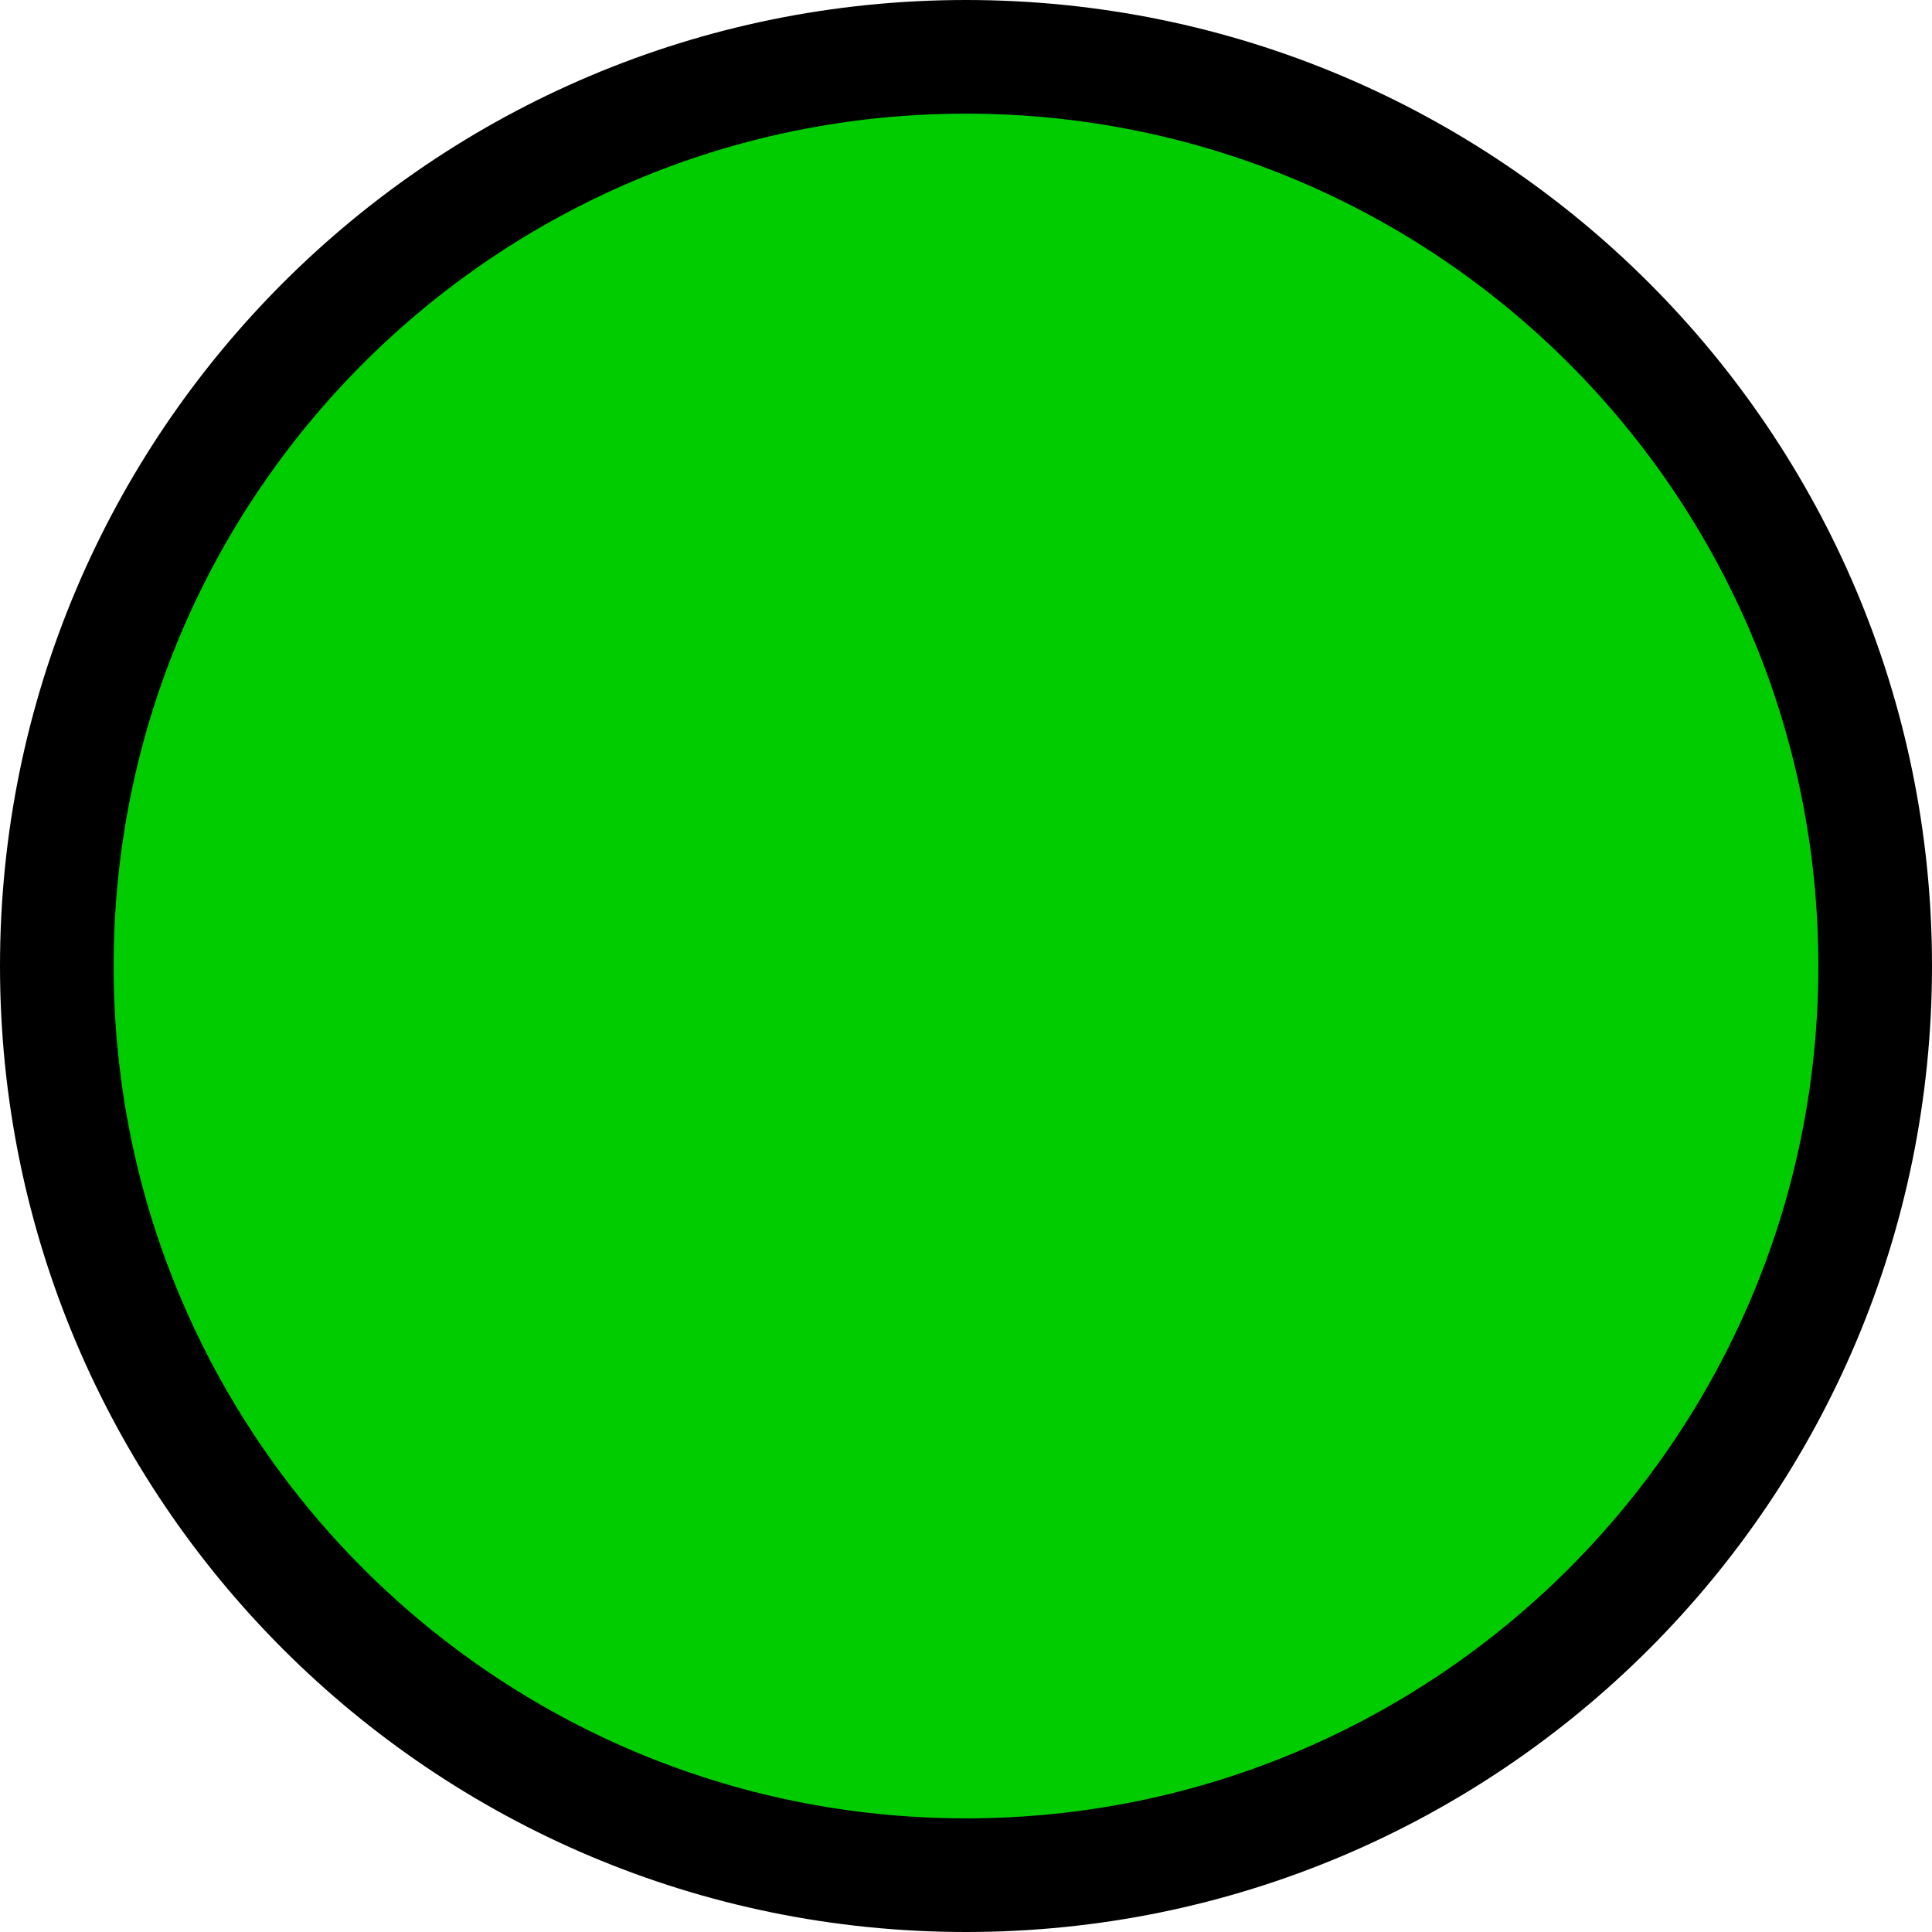
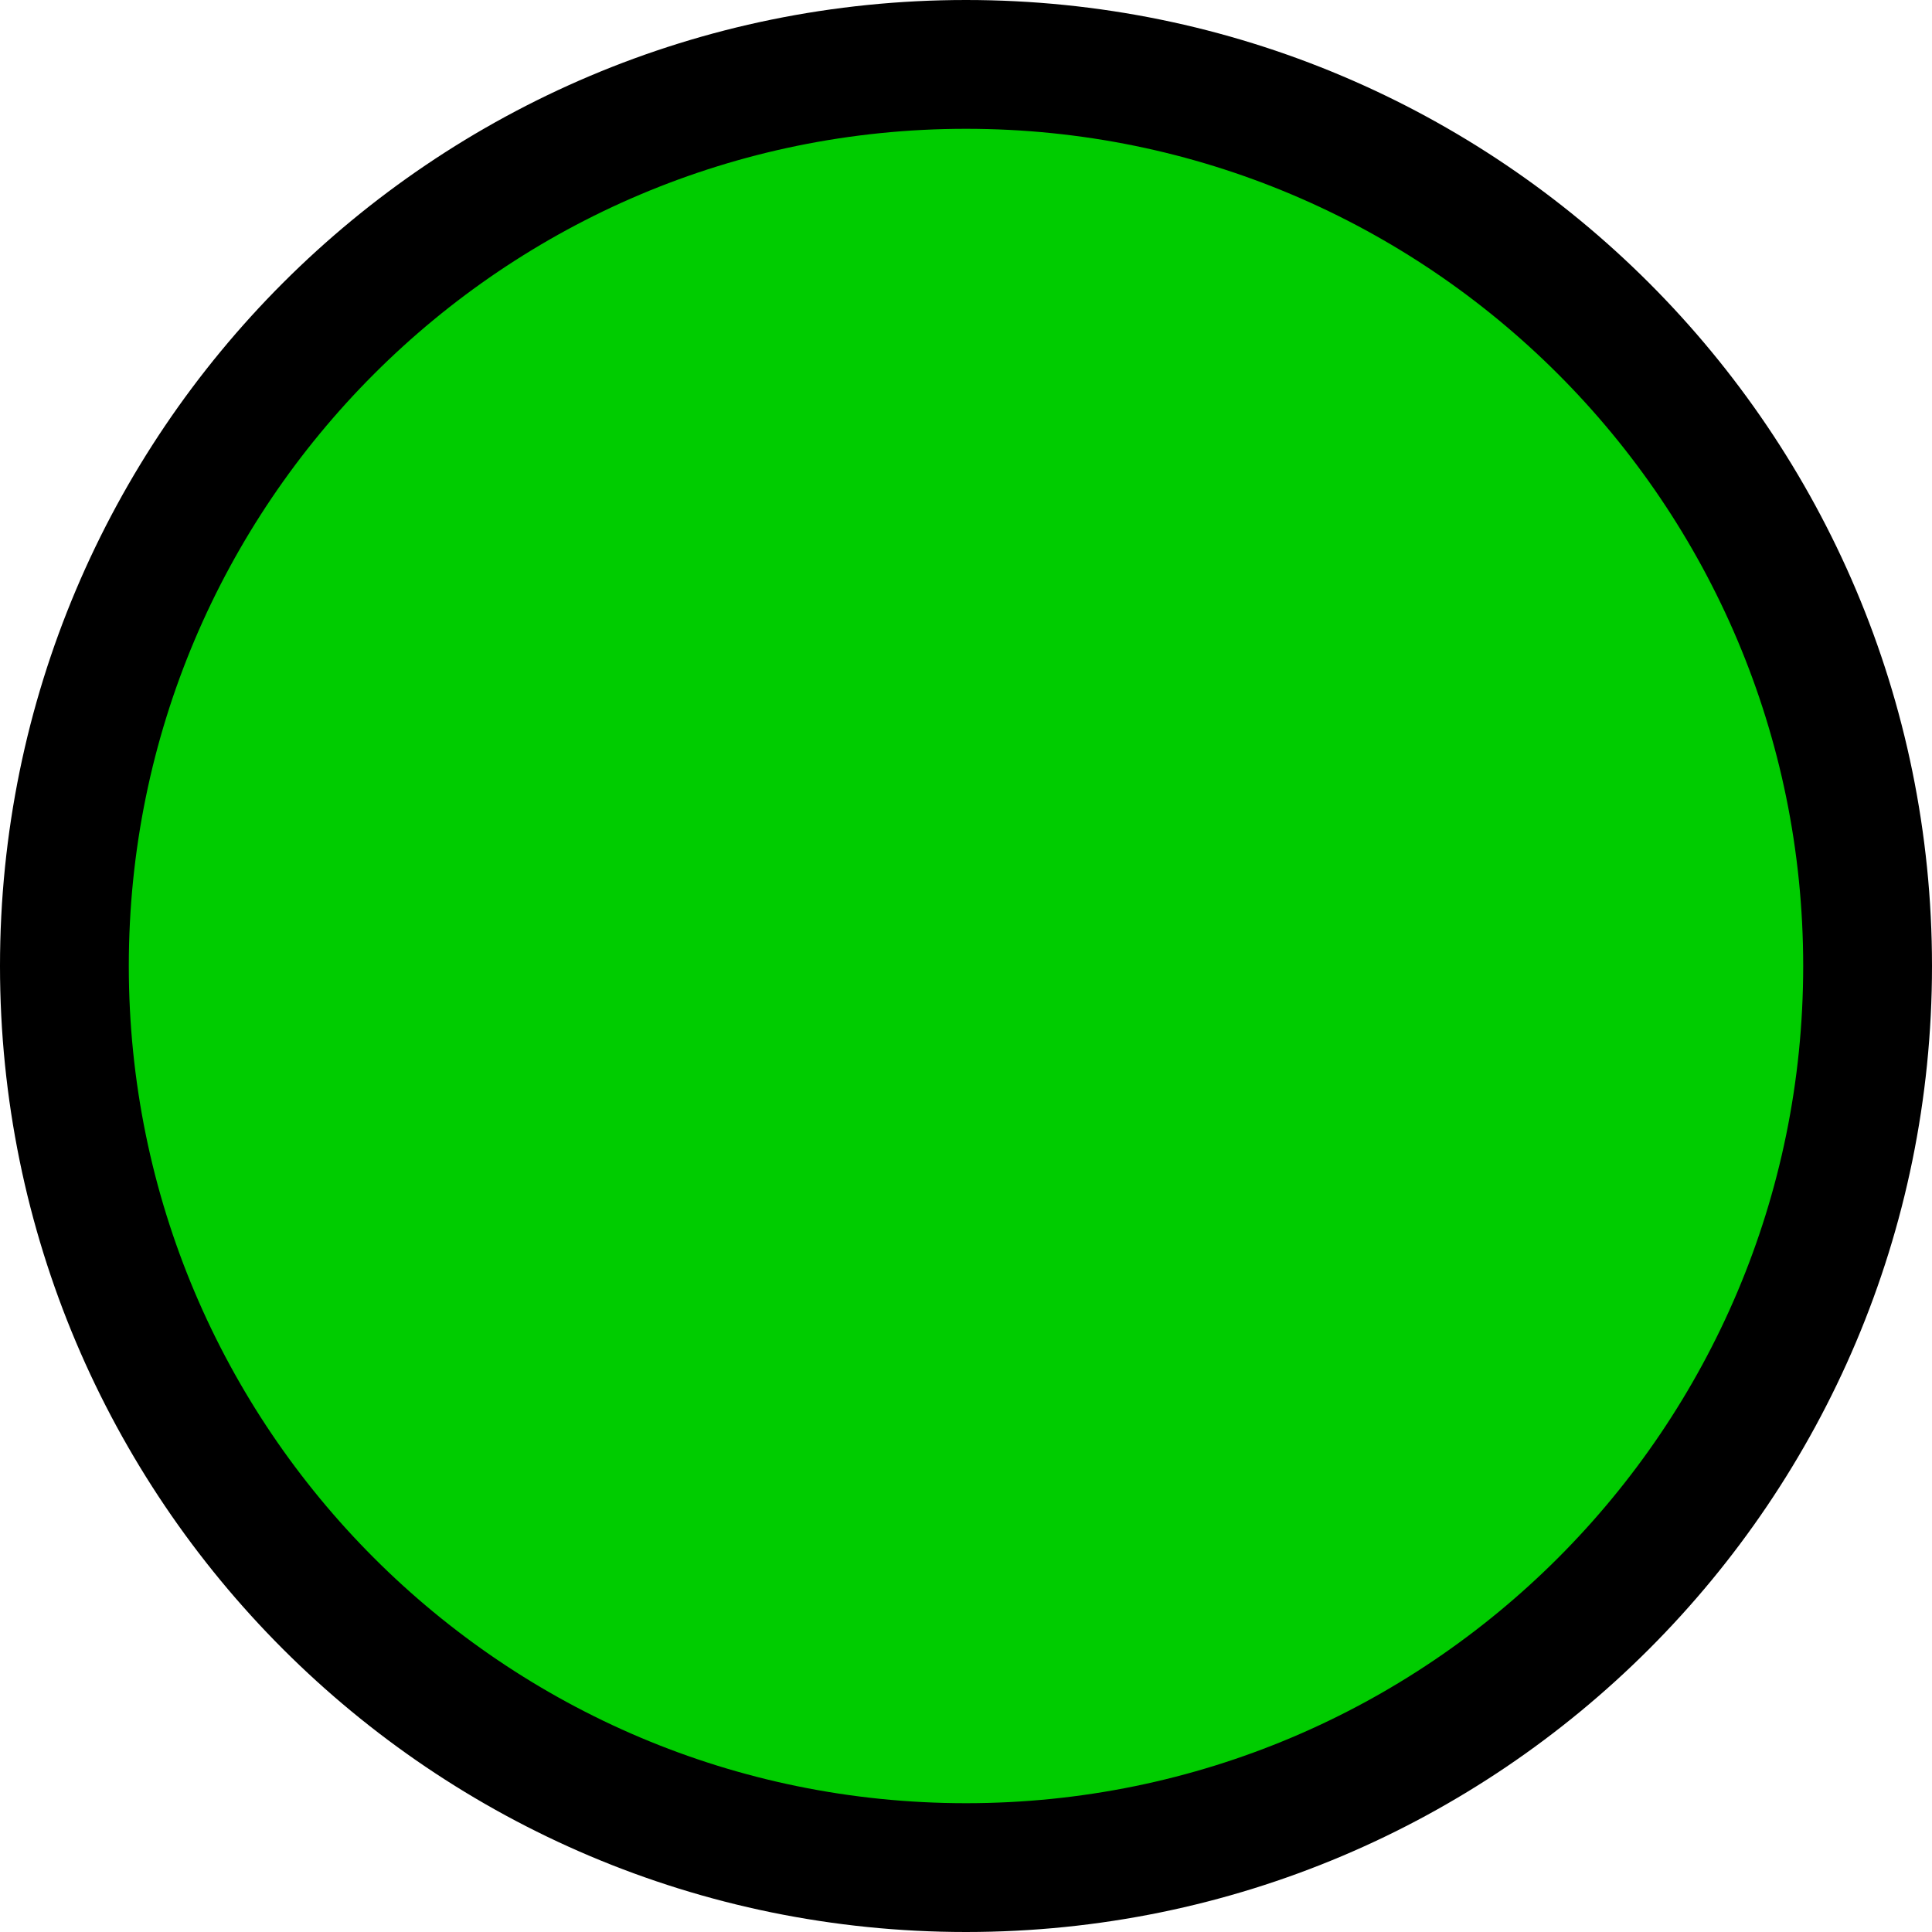
- <svg xmlns="http://www.w3.org/2000/svg" version="1.1" width="17px" height="17px" viewBox="-0.5 -0.5 17 17" content="&lt;mxfile host=&quot;app.diagrams.net&quot; modified=&quot;2020-06-23T10:37:25.594Z&quot; agent=&quot;5.0 (X11; Linux x86_64) AppleWebKit/537.36 (KHTML, like Gecko) Chrome/83.0.41.106 Safari/537.36&quot; version=&quot;13.3.0&quot; etag=&quot;mvcFaUSh2NBj6jR1vExF&quot; type=&quot;google&quot;&gt;&lt;diagram id=&quot;JXjyMTGwDkOz8DMxvkJj&quot;&gt;jZJNb4QgEIZ/jXeUZttel27bS08eeiYyCgmKQbZqf33HZfAjm016IcwzHzDvTMZFO3142esvp8BmBVNTxt+yonhhHM8FzBE85acIGm9URPkGSvMLBBnRq1EwHAKDczaY/ggr13VQhQOT3rvxGFY7e3y1lw3cgbKS9p5+GxU0tVU8b/wTTKPTy/npNXpamYKpk0FL5cYd4peMC+9ciLd2EmAX7ZIuMe/9gXf9mIcu/CehiAk/0l6pN/pXmFOzmIC6onEetQlQ9rJaPCNOFpkOrUUrx6sc+ih2bSbA+ufaWCucdf5WiDMmBGPI6U3wAaaH/85XNXCLwLUQ/IwhKYGTgLRBJzLHbRxpp/R+EsQkLUCzFt40wgvJlMxtHDffbqf55Q8=&lt;/diagram&gt;&lt;/mxfile&gt;">
+ <svg xmlns="http://www.w3.org/2000/svg" version="1.1" width="15px" height="15px" viewBox="-0.5 -0.5 15 15" content="&lt;mxfile host=&quot;app.diagrams.net&quot; modified=&quot;2020-06-24T08:41:22.842Z&quot; agent=&quot;5.0 (X11; Linux x86_64) AppleWebKit/537.36 (KHTML, like Gecko) Chrome/83.0.41.106 Safari/537.36&quot; version=&quot;13.3.1&quot; etag=&quot;PYsj03u3ZwSrE9uj0MMh&quot; type=&quot;google&quot;&gt;&lt;diagram id=&quot;iDGRbm7BjovRFGGEAzdt&quot;&gt;jZJNb4MwDIZ/DfdAKrZdy7rushOHnSNiSKRAUEgH7NfPNA4fqirtEsWPPxK/dsKLdro60asvK8EkGZNTwt+TLHtlHM8FzAGc0jyAxmkZULqBUv8CQUb0piUMh0BvrfG6P8LKdh1U/sCEc3Y8htXWHF/tRQMPoKyEeaTfWnpFbWUvG/8E3aj4cpq/BU8rYjB1Migh7bhD/JLwwlnrw62dCjCLdlGXkPfxxLt+zEHn/5OQhYQfYW7UG/3Lz7FZTEBd0TiPSnsoe1EtnhEni0z51qCV4lUMfRC71hNg/XOtjSmsse5eiDNWFIwhpzfBeZie/jtd1cAtAtuCdzOGxAROAtIG5WSO2zjSU0BqPwlighagWQtvGuGFZIrmNo67b7fT/PIH&lt;/diagram&gt;&lt;/mxfile&gt;">
  <defs />
  <g>
-     <ellipse cx="8" cy="8" rx="8" ry="8" fill="#00cc00" stroke="#000000" pointer-events="all" />
+     <ellipse cx="7" cy="7" rx="7" ry="7" fill="#00cc00" stroke="#000000" pointer-events="all" />
  </g>
</svg>
